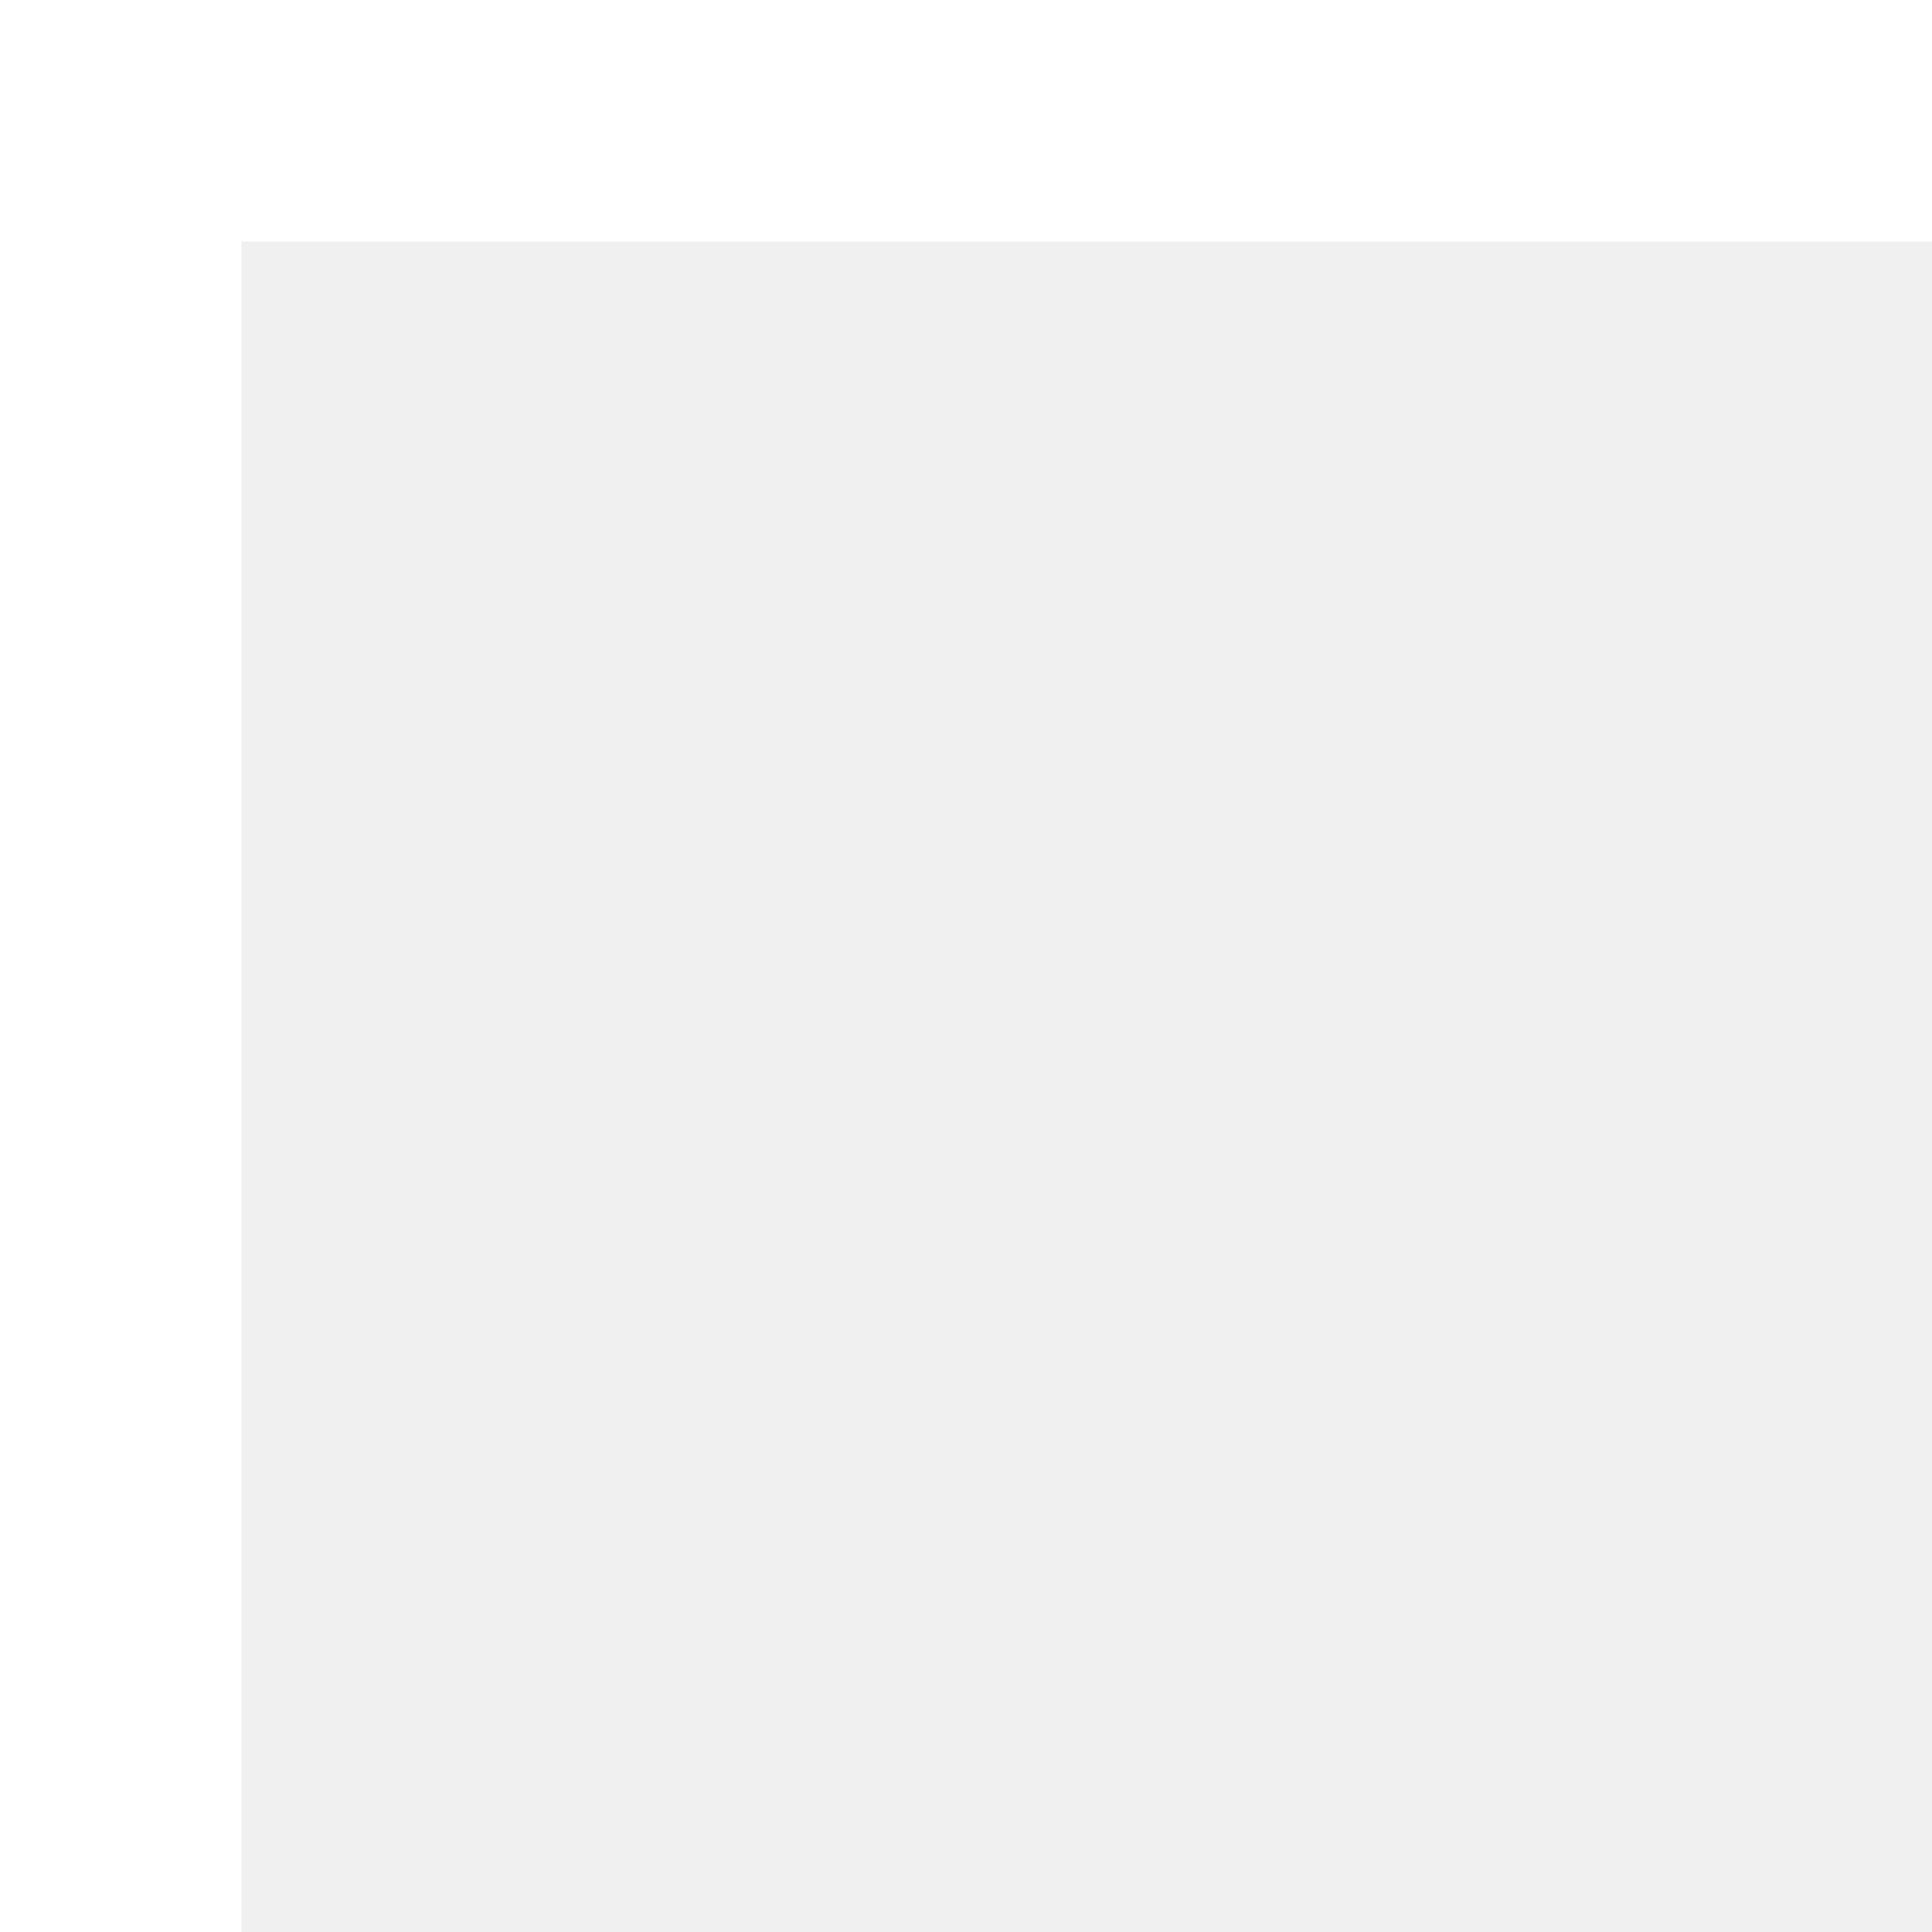
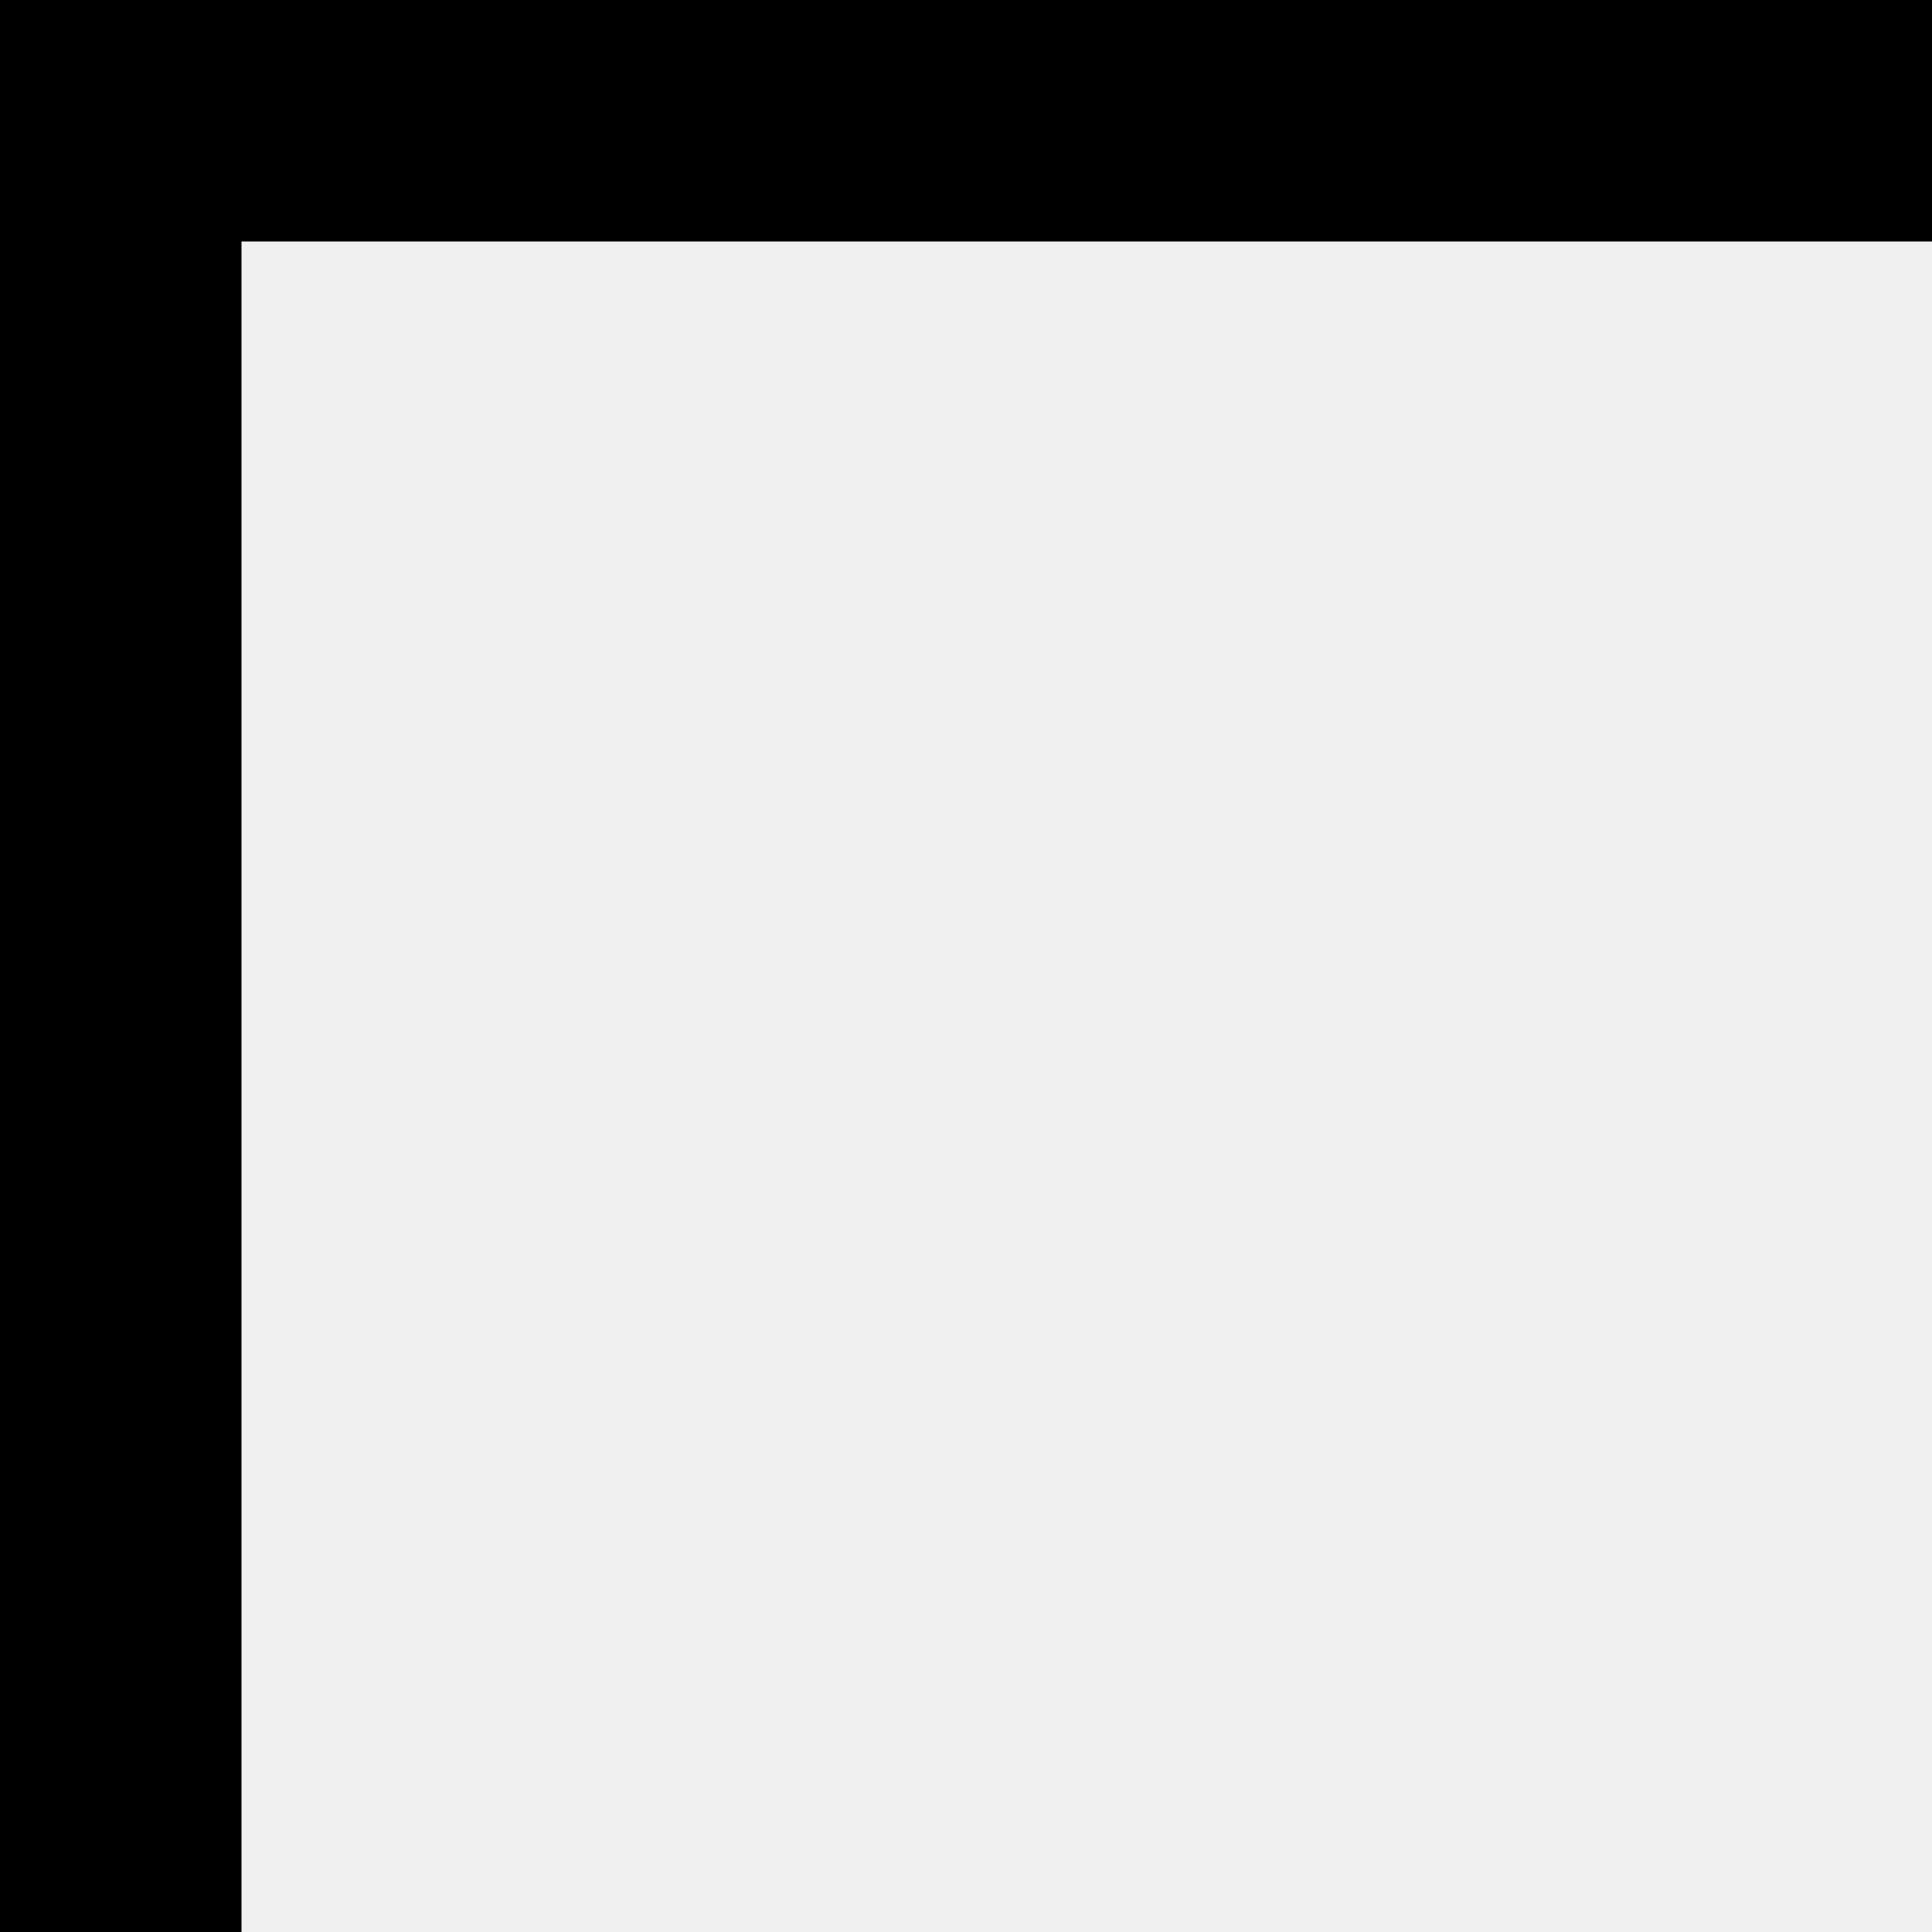
<svg xmlns="http://www.w3.org/2000/svg" preserveAspectRatio="none" overflow="visible" style="display: block;" width="8" height="8" viewBox="0 0 8 8" fill="none">
-   <g id="Frame 9">
-     <line id="Line 1" x1="0.5" x2="0.5" y2="8" stroke="white" />
-     <line id="Line 2" y1="0.5" x2="8" y2="0.5" stroke="white" />
+   <g id="Corner Top Right">
+     <line id="Line 1" x1="0.5" x2="0.5" y2="8" stroke="black" />
+     <line id="Line 2" y1="0.5" x2="8" y2="0.5" stroke="black" />
  </g>
</svg>
